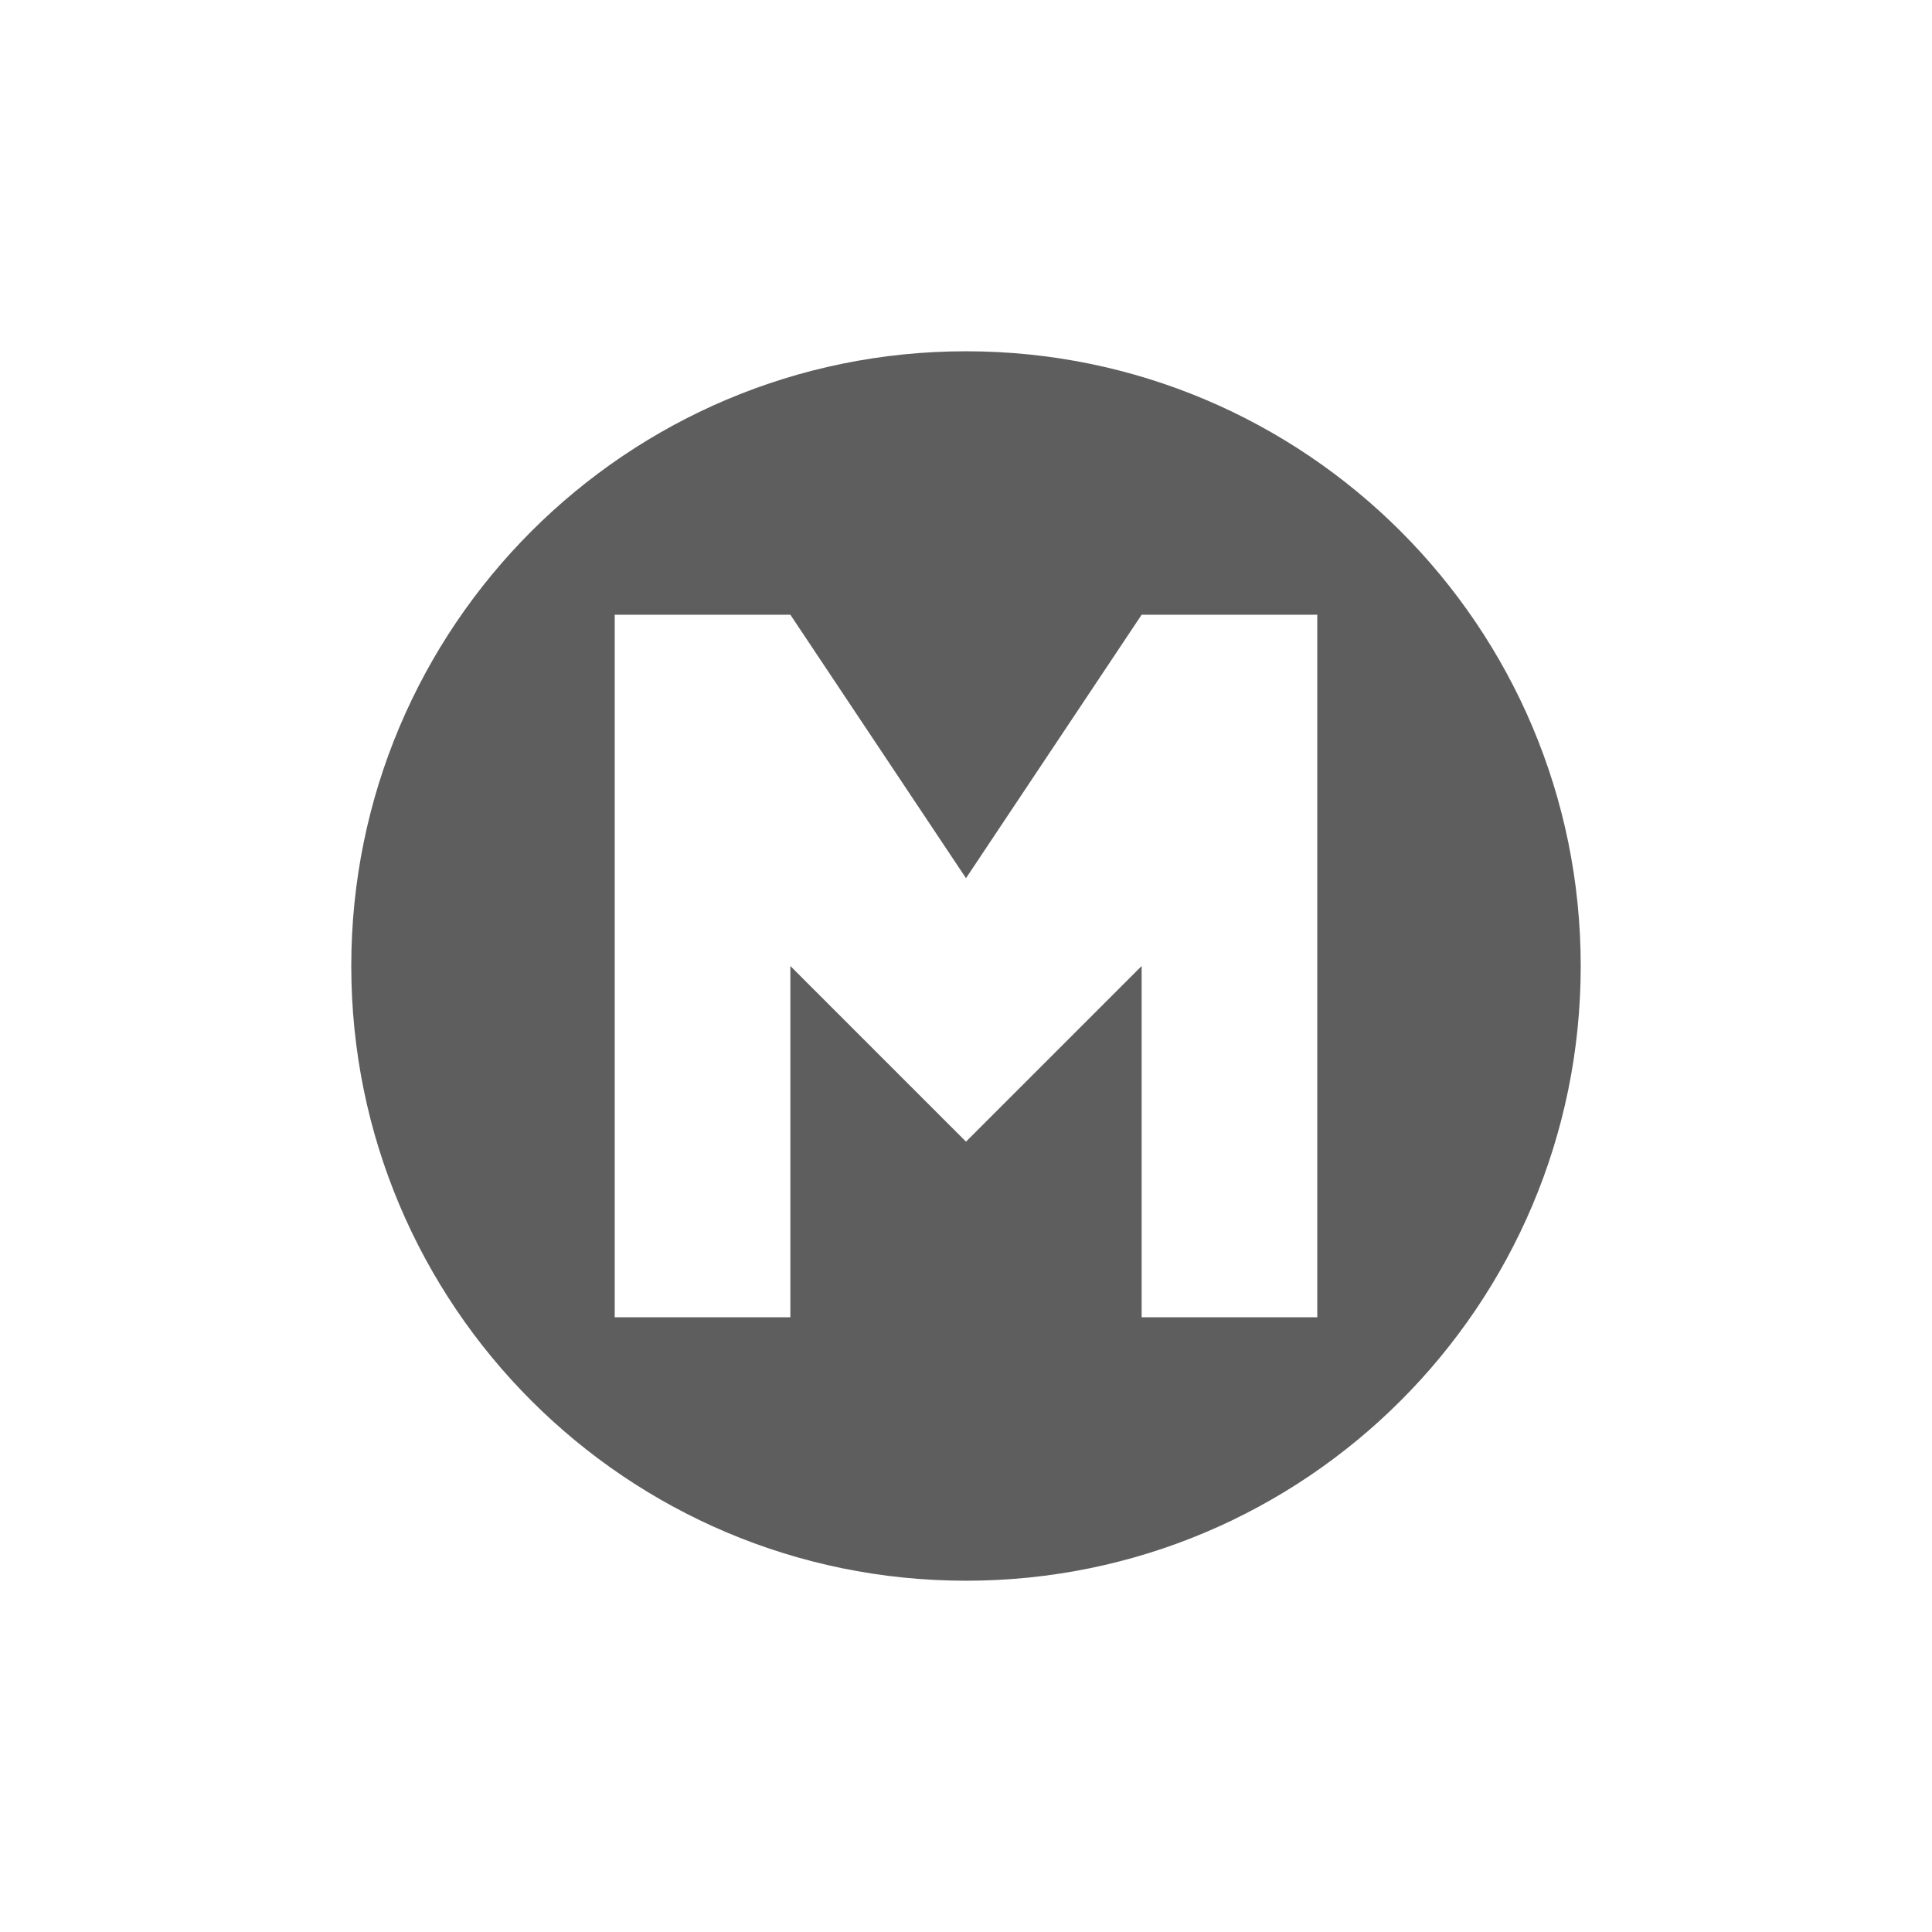
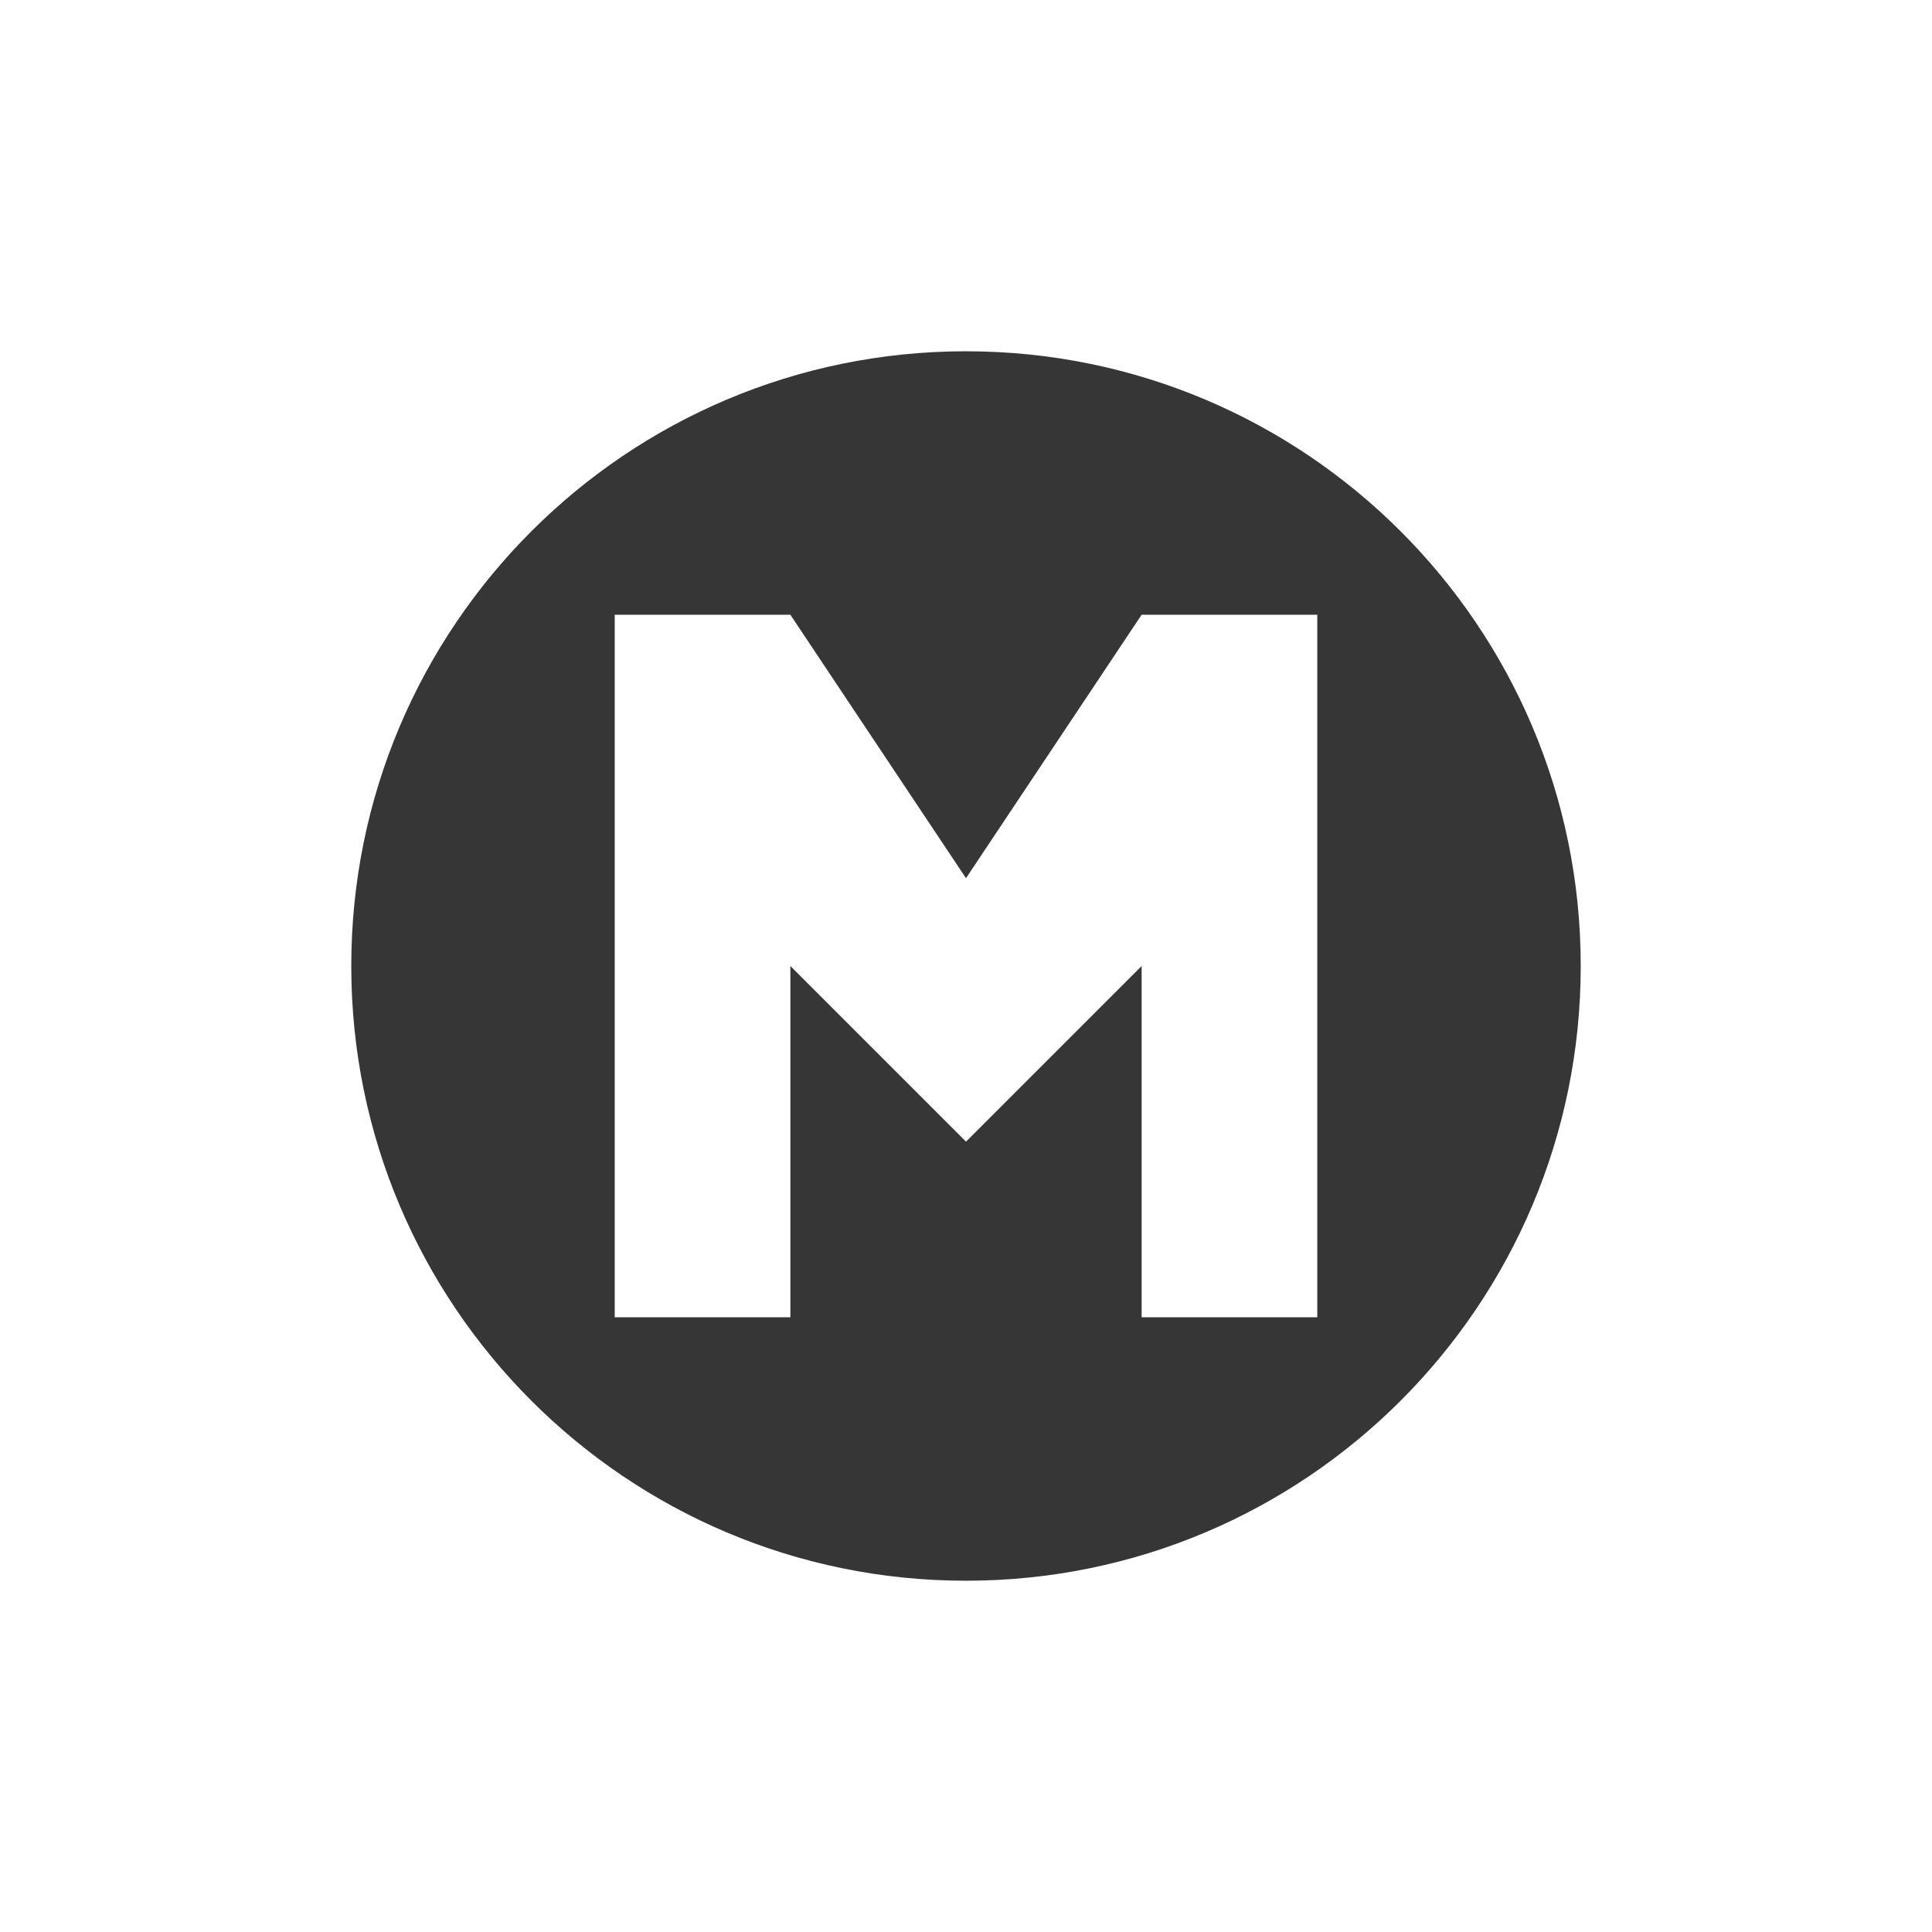
<svg xmlns="http://www.w3.org/2000/svg" width="22" height="22" version="1.1">
  <defs>
    <style id="current-color-scheme" type="text/css">.ColorScheme-Text { color:#363636; } .ColorScheme-Highlight { color:#5294e2; }</style>
  </defs>
-   <path class="ColorScheme-Text" d="m11 4c-3.866 0-7 3.134-7 7s3.134 7 7 7 7-3.134 7-7-3.134-7-7-7zm-4 3h2l2 3 2-3h2v8h-2v-4l-2 2-2-2v4h-2z" fill="currentColor" opacity=".8" />
+   <path class="ColorScheme-Text" d="m11 4c-3.866 0-7 3.134-7 7s3.134 7 7 7 7-3.134 7-7-3.134-7-7-7zm-4 3h2l2 3 2-3h2v8h-2v-4l-2 2-2-2v4h-2z" fill="currentColor" />
</svg>
